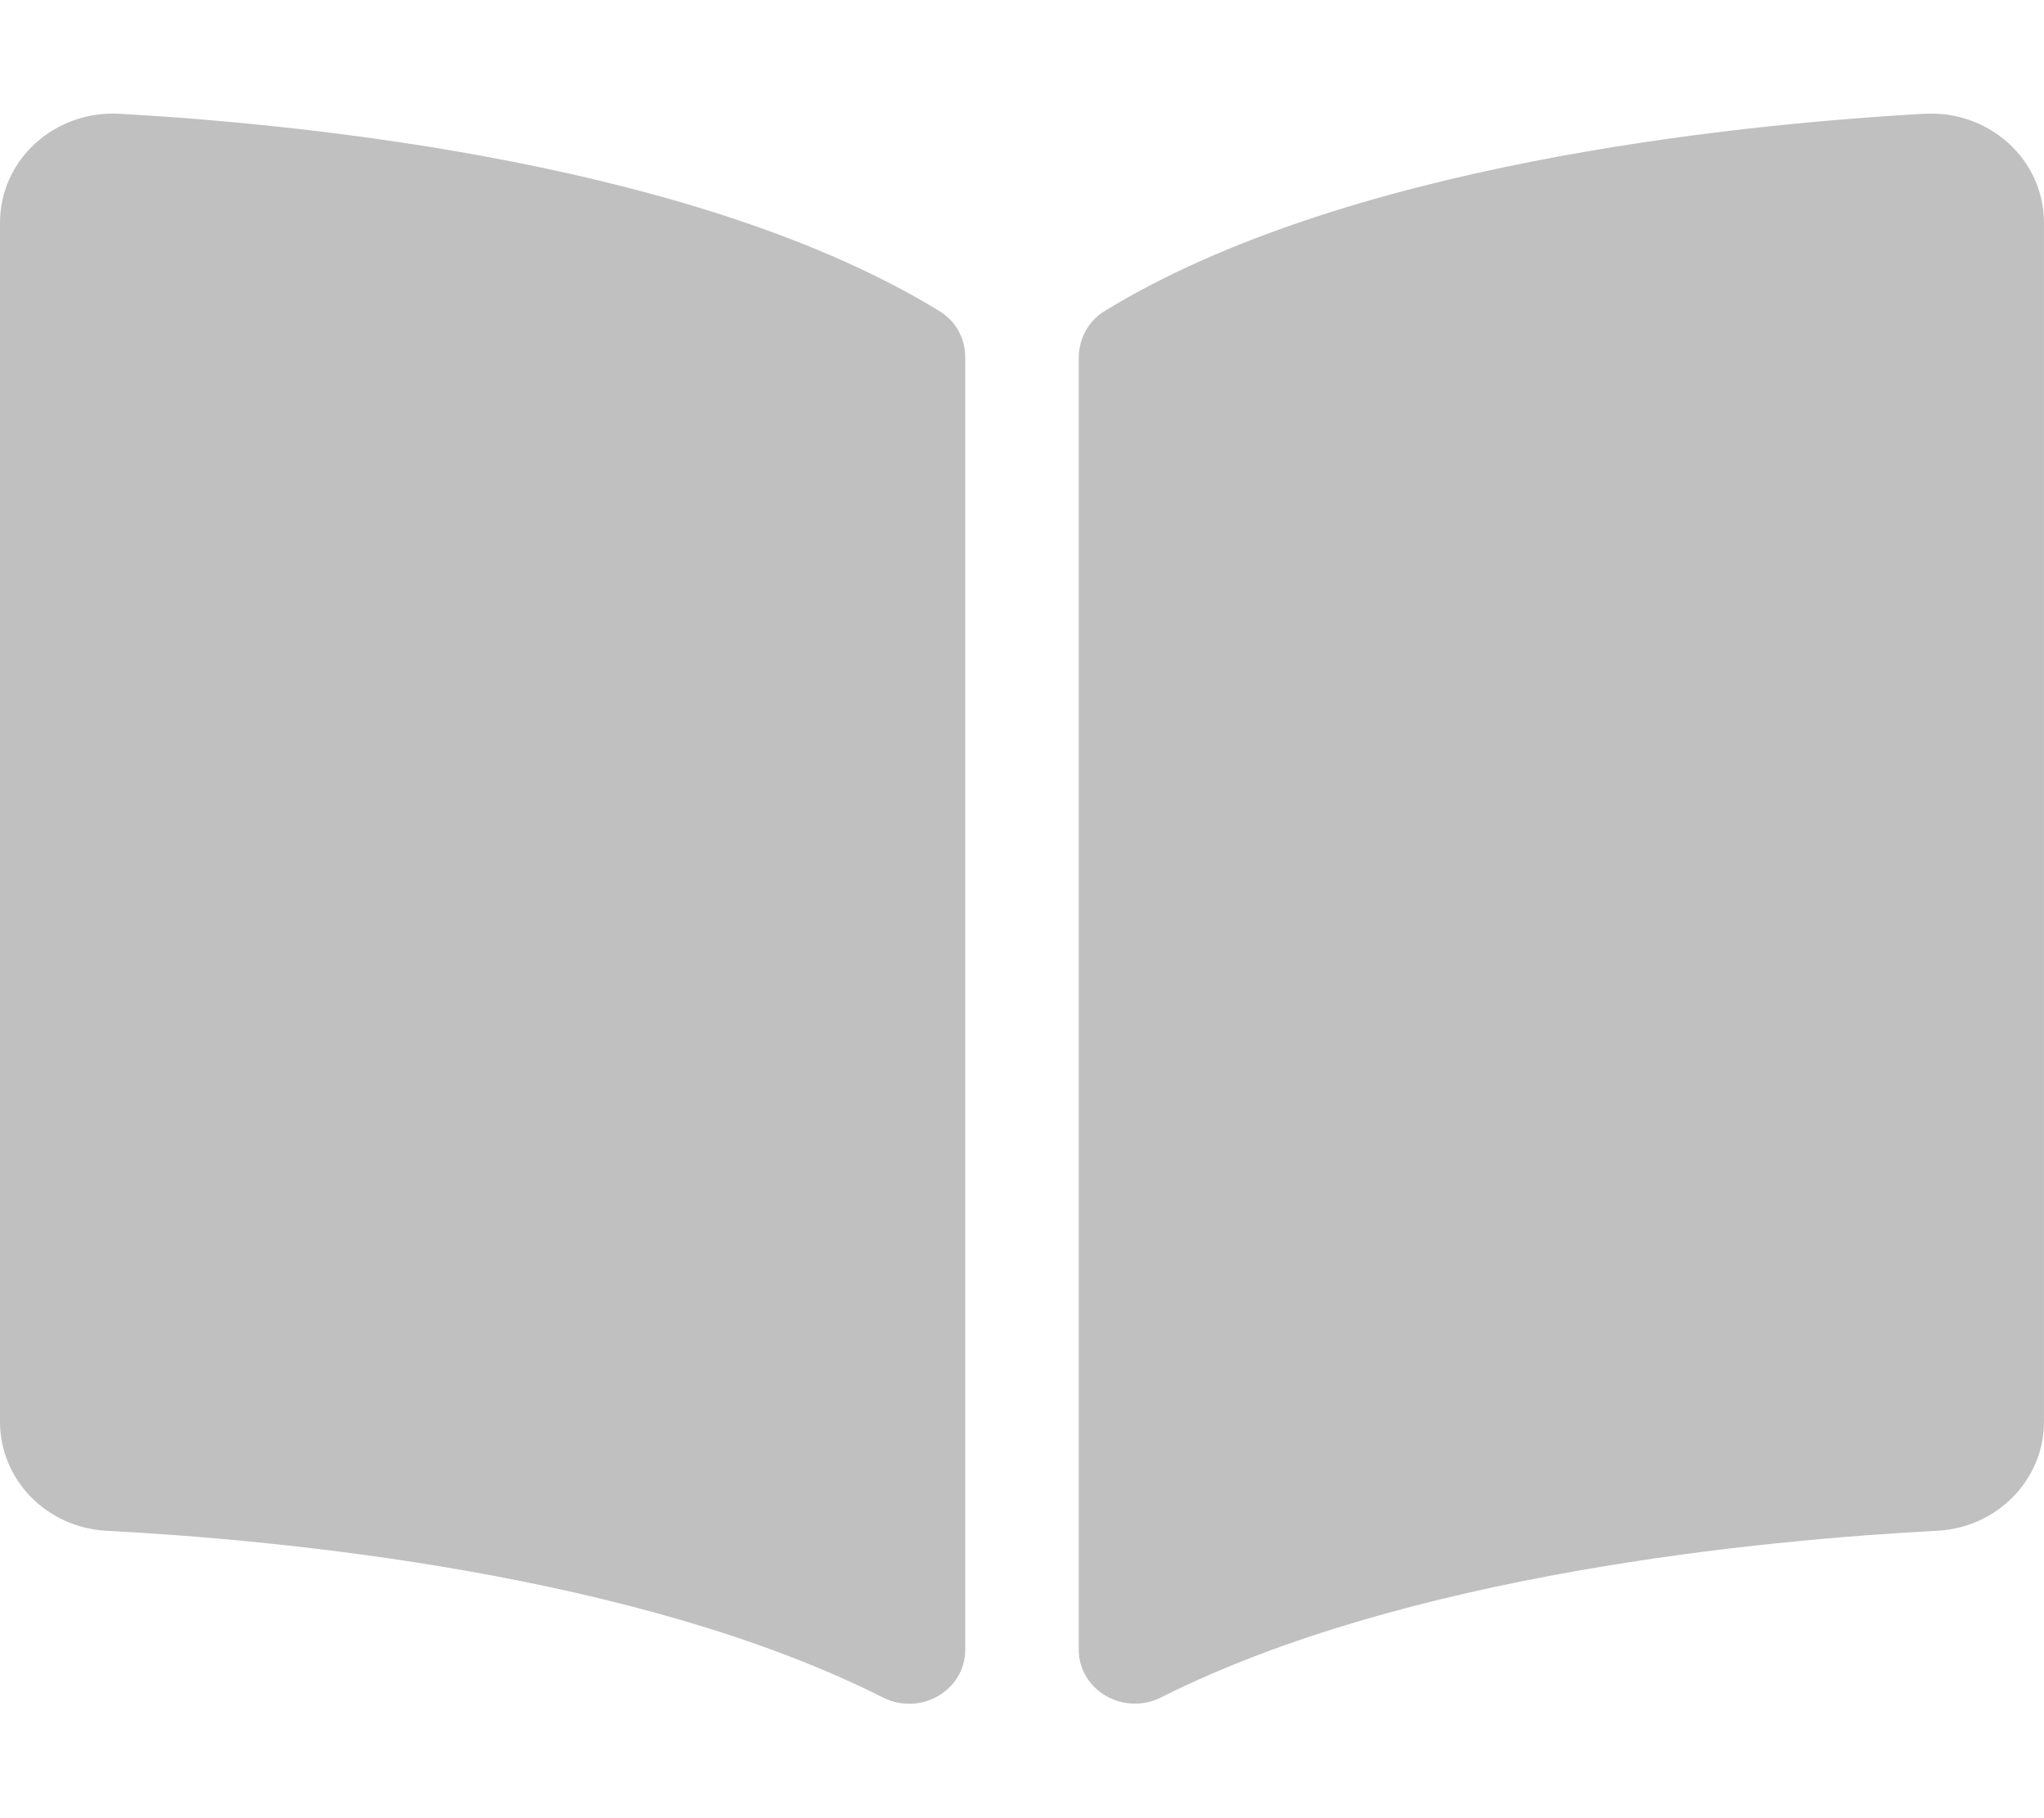
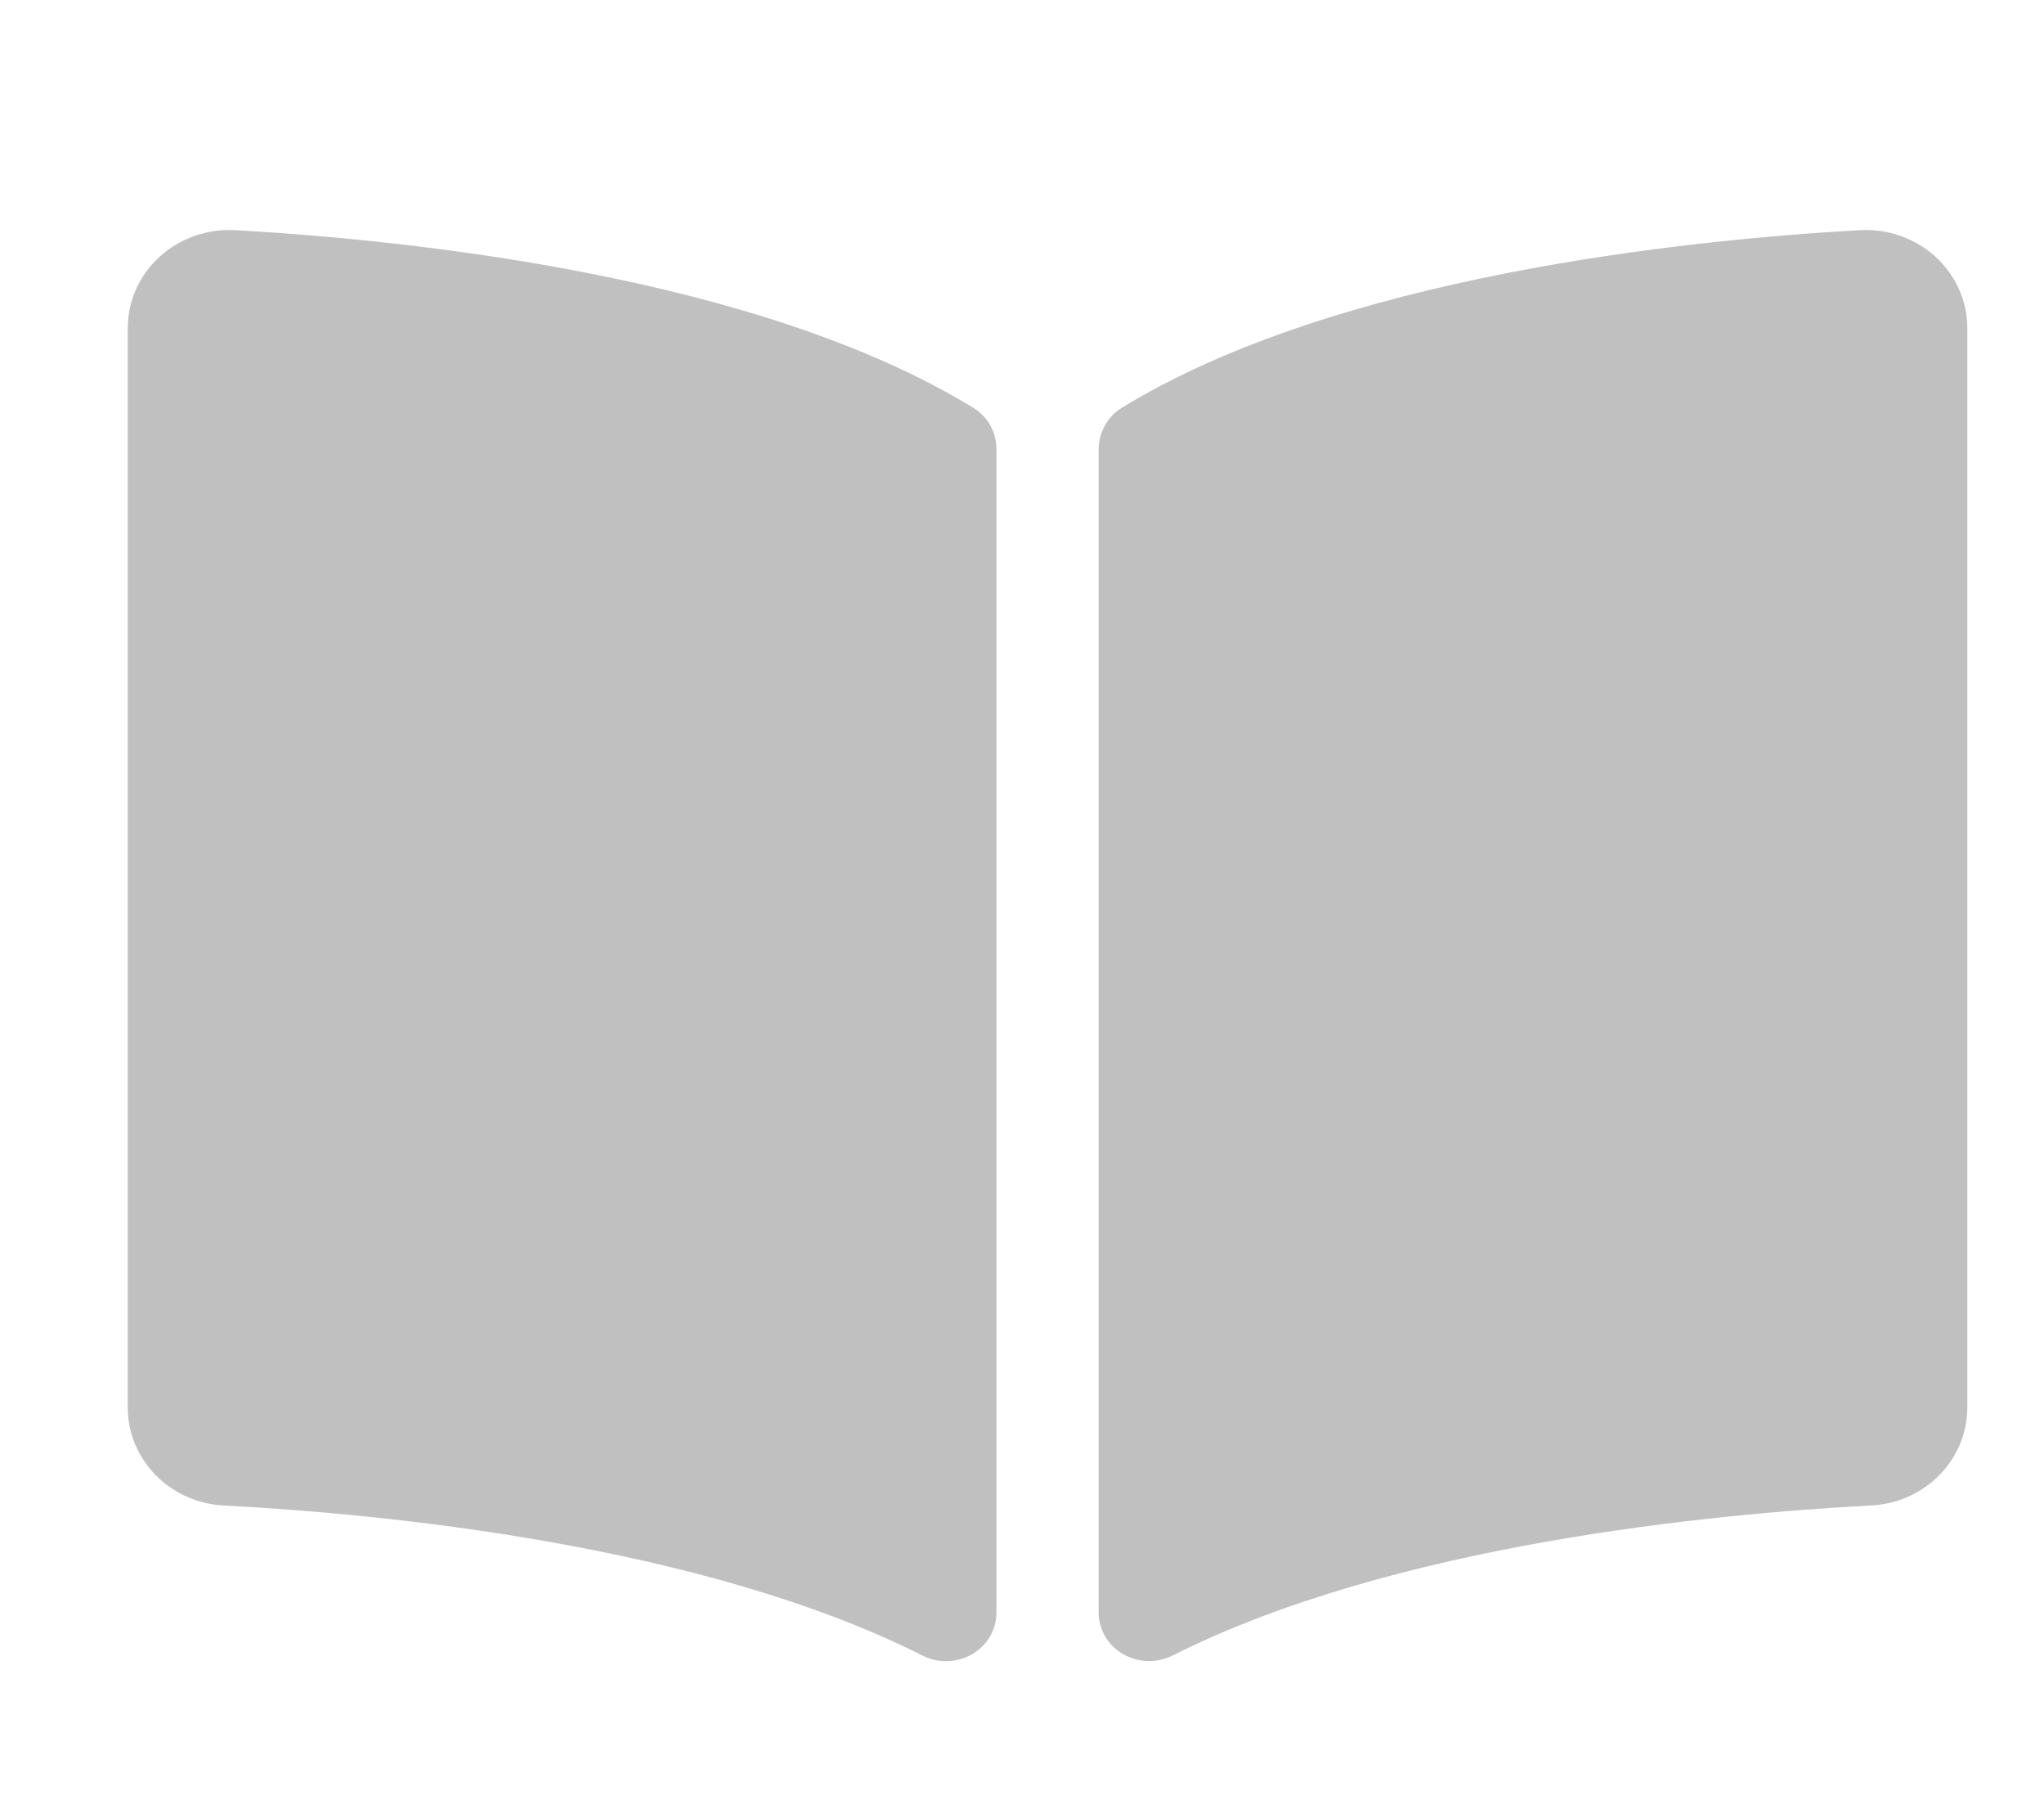
<svg xmlns="http://www.w3.org/2000/svg" aria-hidden="true" focusable="false" data-prefix="fas" data-icon="book-open" role="img" viewBox="0 0 576 512" class="svg-inline--fa fa-book-open fa-w-18 fa-7x">
-   <path fill="#c0c0c0" d="M542.22 32.05c-54.8 3.11-163.72 14.43-230.96 55.59-4.64 2.84-7.27 7.89-7.27 13.17v363.87c0 11.55 12.63 18.85 23.28 13.49 69.18-34.82 169.23-44.32 218.7-46.92 16.89-.89 30.02-14.43 30.02-30.66V62.75c.01-17.71-15.35-31.74-33.77-30.7zM264.73 87.64C197.5 46.48 88.58 35.17 33.78 32.05 15.36 31.01 0 45.04 0 62.75V400.6c0 16.24 13.13 29.78 30.02 30.66 49.49 2.6 149.59 12.11 218.77 46.95 10.62 5.35 23.21-1.94 23.21-13.46V100.63c0-5.29-2.62-10.14-7.27-12.99z" class="" />
+   <path fill="#c0c0c0" transform="scale(0.9) translate(40, 40)" d="M542.22 32.05c-54.8 3.11-163.72 14.43-230.96 55.59-4.64 2.84-7.27 7.89-7.27 13.17v363.87c0 11.55 12.63 18.85 23.28 13.49 69.18-34.82 169.23-44.32 218.7-46.92 16.89-.89 30.02-14.43 30.02-30.66V62.75c.01-17.71-15.35-31.74-33.77-30.7zM264.73 87.64C197.5 46.48 88.58 35.17 33.78 32.05 15.36 31.01 0 45.04 0 62.75V400.6c0 16.24 13.13 29.78 30.02 30.66 49.49 2.6 149.59 12.11 218.77 46.95 10.62 5.35 23.21-1.94 23.21-13.46V100.63c0-5.29-2.62-10.14-7.27-12.99z" class="" />
</svg>
